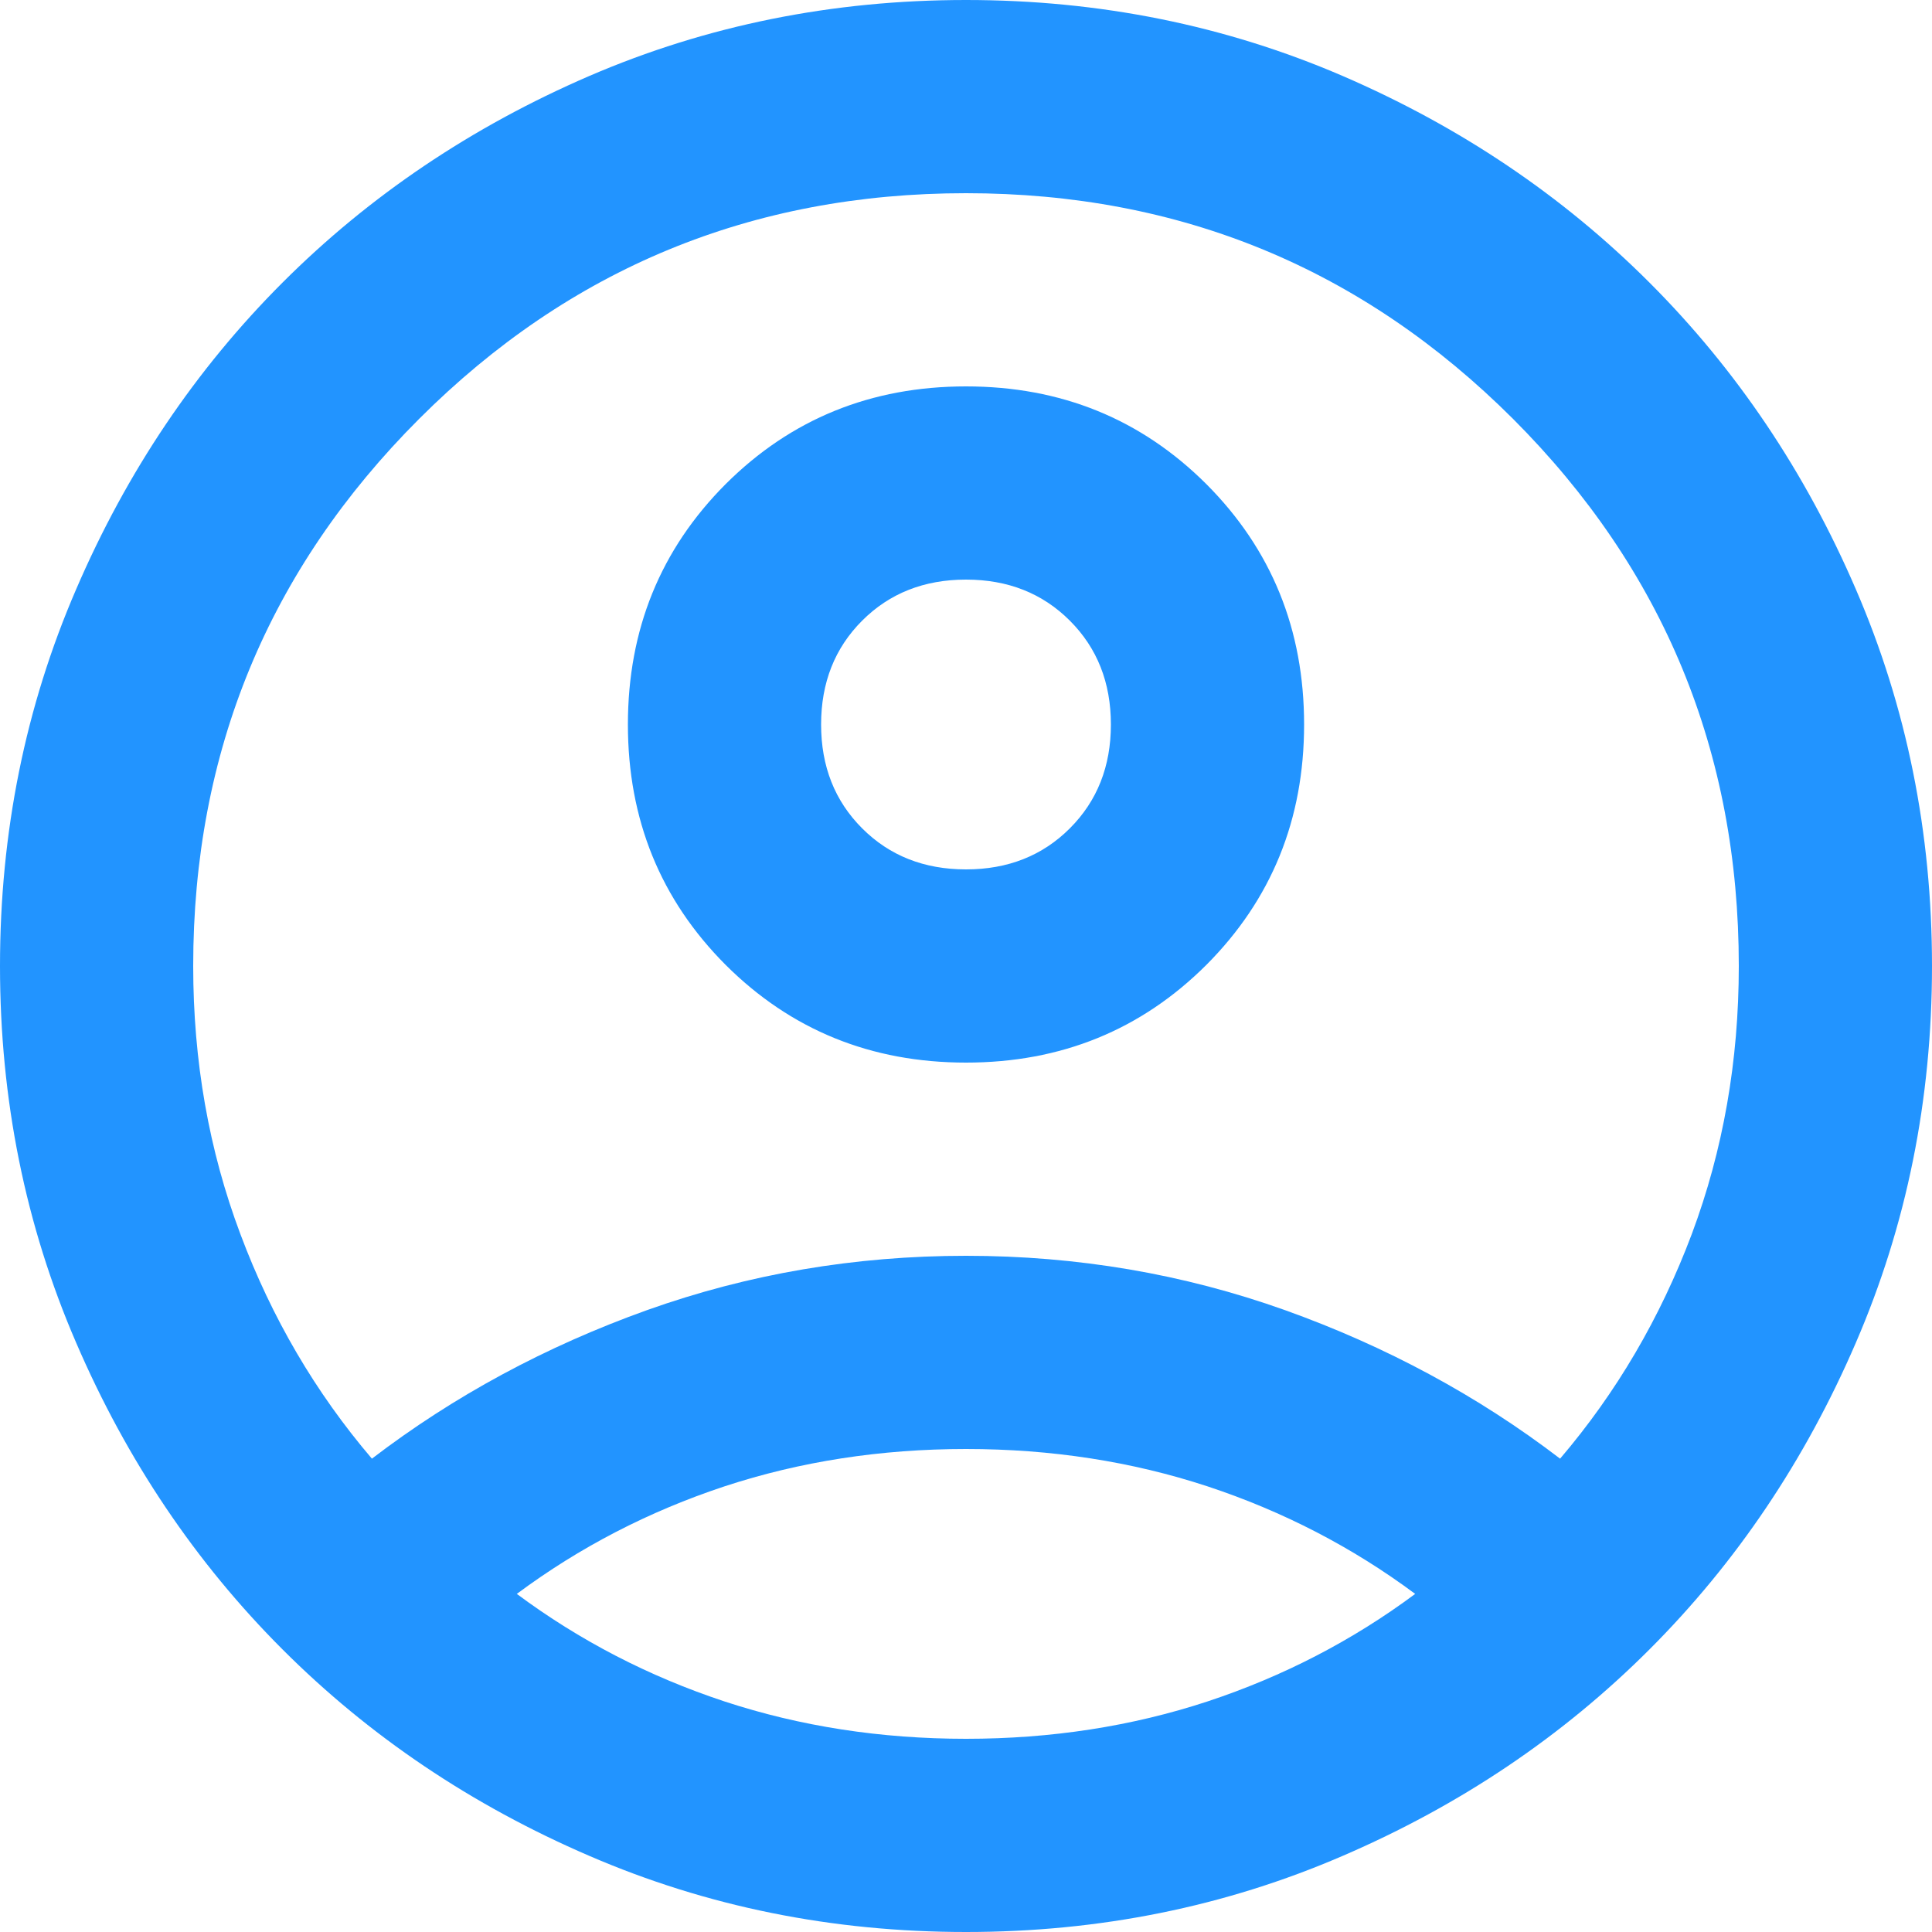
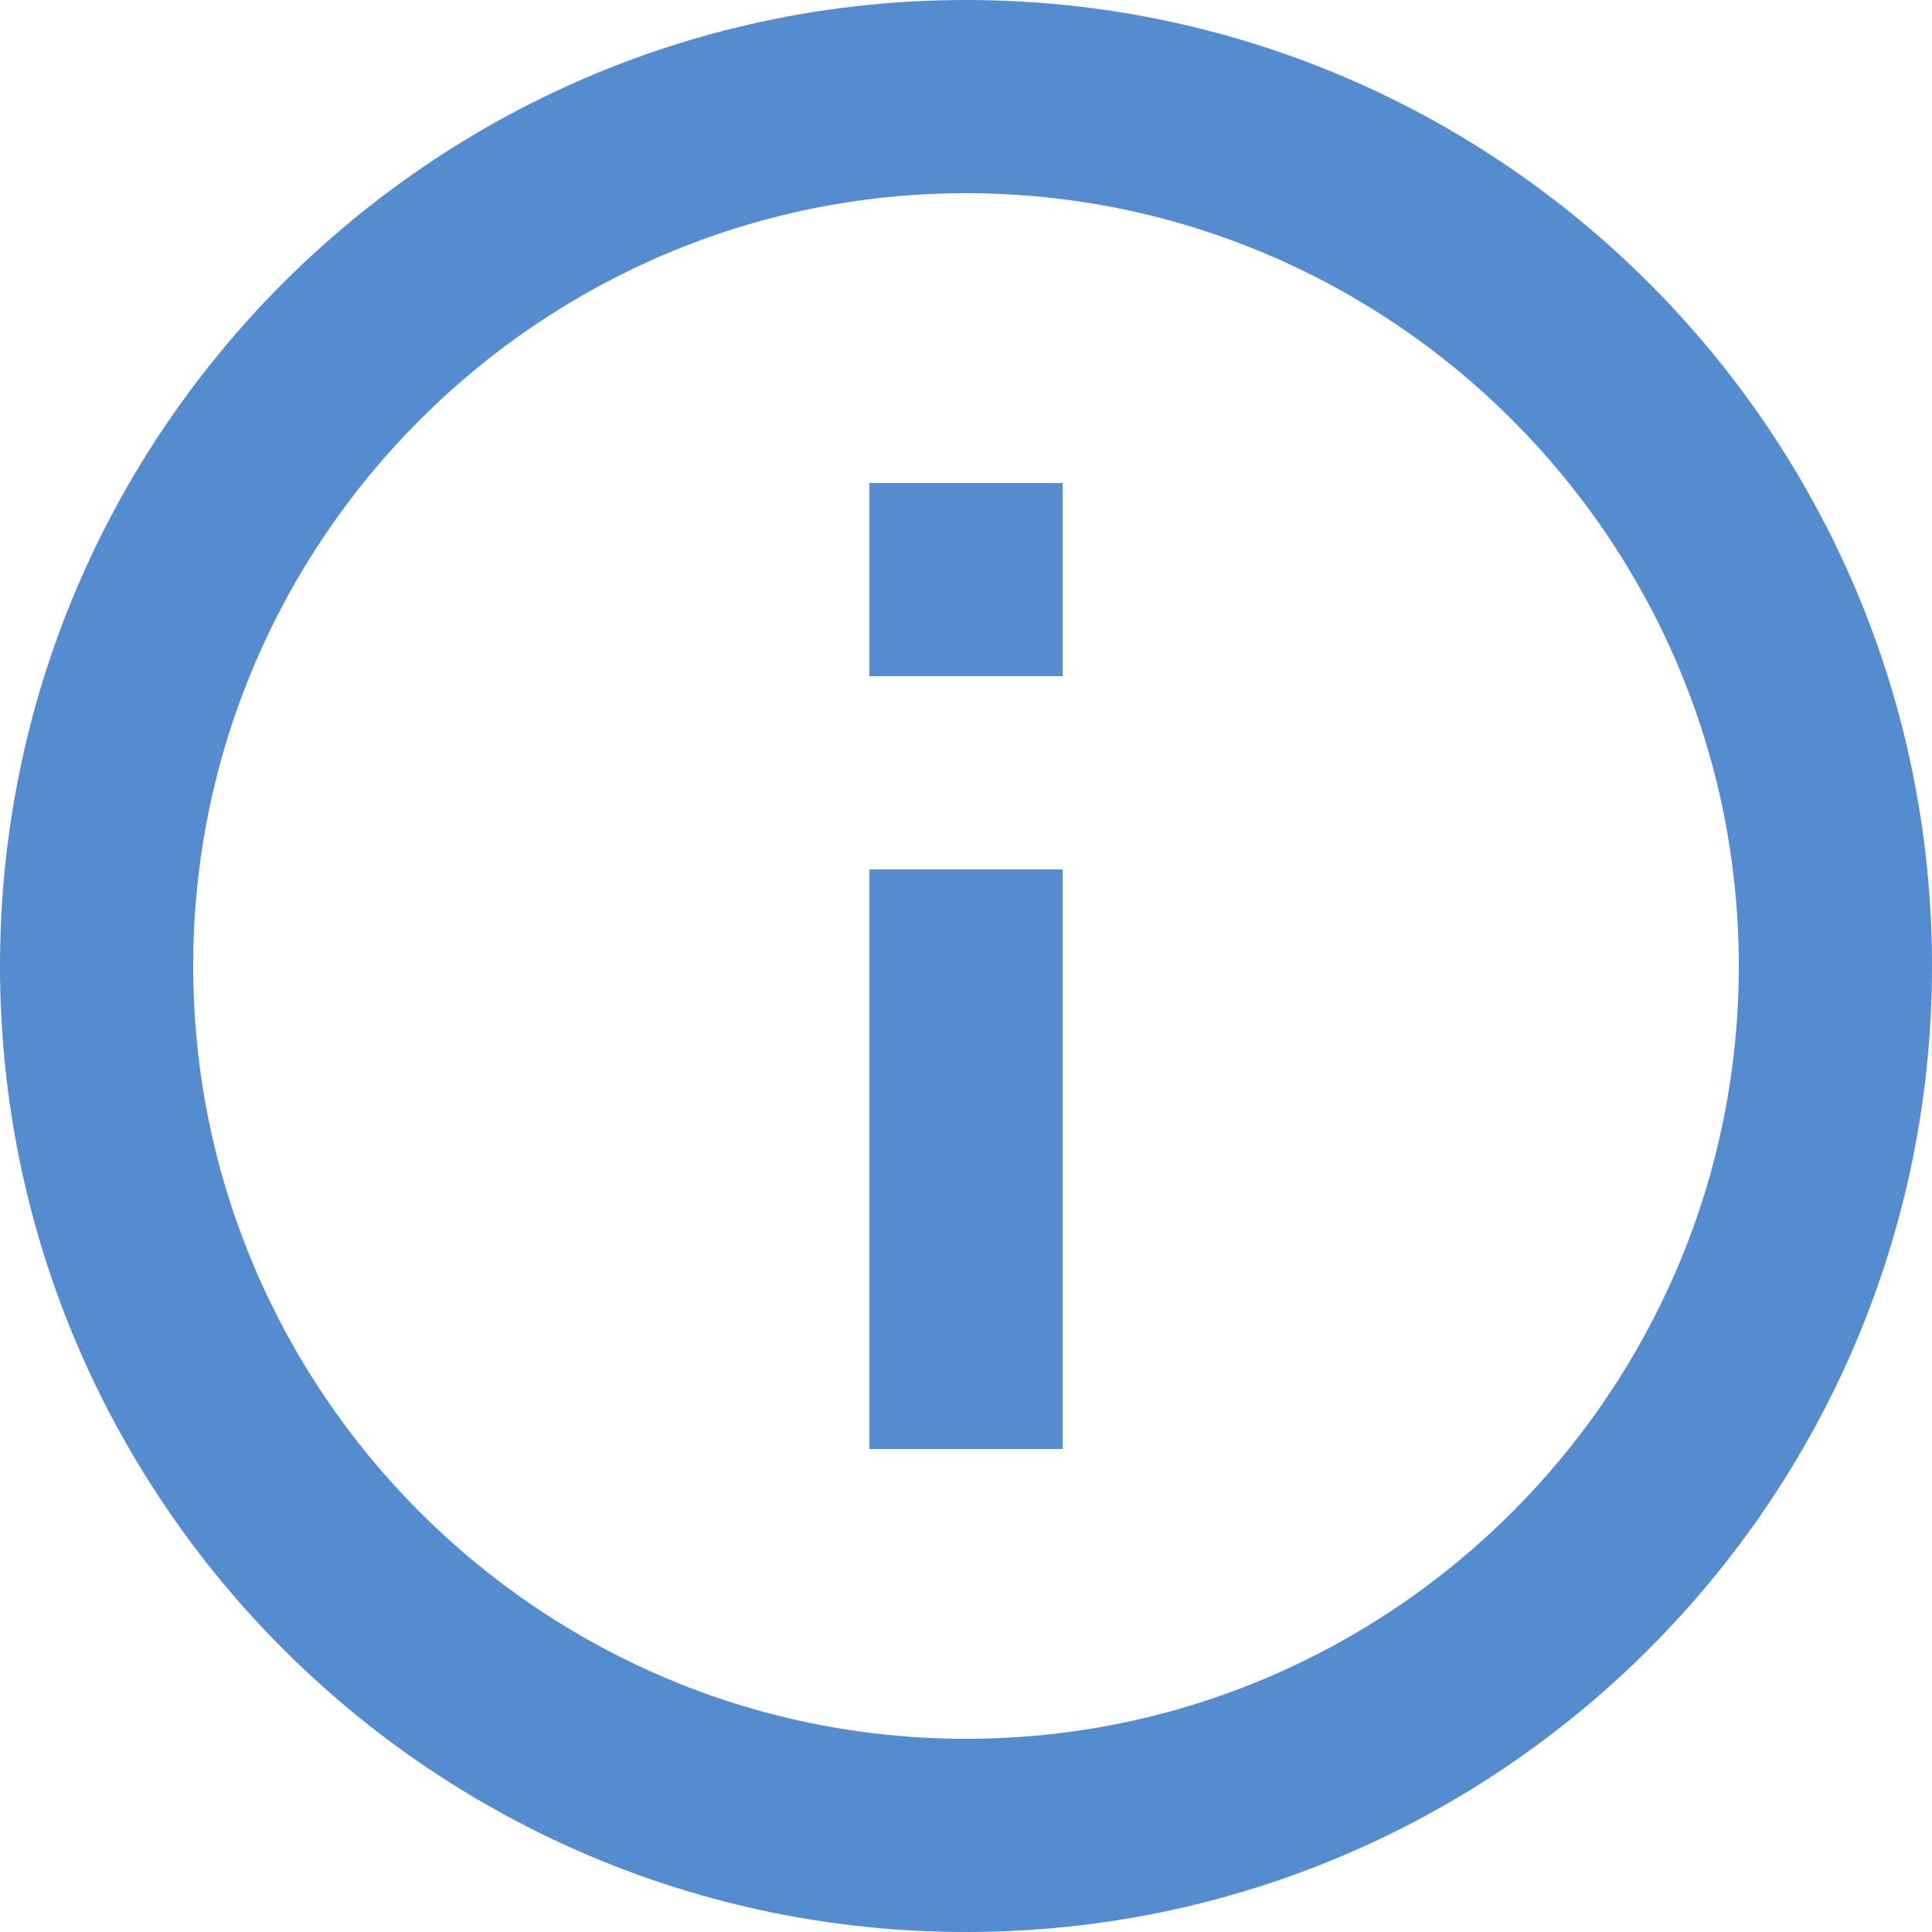
- <svg xmlns="http://www.w3.org/2000/svg" width="24" height="24" viewBox="0 0 24 24" fill="none">
-   <path d="M4.62 18.12C5.64 17.34 6.78 16.725 8.04 16.274C9.3 15.825 10.62 15.6 12 15.6C13.38 15.6 14.7 15.825 15.96 16.274C17.22 16.725 18.36 17.34 19.38 18.12C20.08 17.3 20.625 16.37 21.016 15.33C21.405 14.29 21.6 13.18 21.6 12C21.6 9.34 20.665 7.075 18.796 5.204C16.925 3.335 14.66 2.4 12 2.4C9.34 2.4 7.075 3.335 5.206 5.204C3.335 7.075 2.4 9.34 2.4 12C2.4 13.18 2.595 14.29 2.986 15.33C3.375 16.37 3.92 17.3 4.62 18.12ZM12 13.2C10.82 13.2 9.825 12.795 9.014 11.986C8.205 11.175 7.8 10.18 7.8 9C7.8 7.82 8.205 6.825 9.014 6.014C9.825 5.205 10.82 4.8 12 4.8C13.18 4.8 14.175 5.205 14.986 6.014C15.795 6.825 16.2 7.82 16.2 9C16.2 10.18 15.795 11.175 14.986 11.986C14.175 12.795 13.18 13.2 12 13.2ZM12 24C10.34 24 8.78 23.685 7.32 23.054C5.86 22.425 4.59 21.57 3.51 20.49C2.43 19.41 1.575 18.14 0.946 16.68C0.315 15.22 0 13.66 0 12C0 10.34 0.315 8.78 0.946 7.32C1.575 5.86 2.43 4.59 3.51 3.51C4.59 2.43 5.86 1.575 7.32 0.944C8.78 0.315 10.34 0 12 0C13.66 0 15.22 0.315 16.68 0.944C18.14 1.575 19.41 2.43 20.49 3.51C21.57 4.59 22.425 5.86 23.054 7.32C23.685 8.78 24 10.34 24 12C24 13.66 23.685 15.22 23.054 16.68C22.425 18.14 21.57 19.41 20.49 20.49C19.41 21.57 18.14 22.425 16.68 23.054C15.22 23.685 13.66 24 12 24ZM12 21.6C13.06 21.6 14.06 21.445 15 21.136C15.94 20.825 16.8 20.38 17.58 19.8C16.8 19.22 15.94 18.775 15 18.464C14.06 18.155 13.06 18 12 18C10.94 18 9.94 18.155 9 18.464C8.06 18.775 7.2 19.22 6.42 19.8C7.2 20.38 8.06 20.825 9 21.136C9.94 21.445 10.94 21.6 12 21.6ZM12 10.8C12.52 10.8 12.95 10.63 13.29 10.29C13.63 9.95 13.8 9.52 13.8 9C13.8 8.48 13.63 8.05 13.29 7.71C12.95 7.37 12.52 7.2 12 7.2C11.48 7.2 11.05 7.37 10.71 7.71C10.37 8.05 10.2 8.48 10.2 9C10.2 9.52 10.37 9.95 10.71 10.29C11.05 10.63 11.48 10.8 12 10.8Z" fill="#2294FF" />
+ <svg xmlns="http://www.w3.org/2000/svg" width="28" height="28" viewBox="0 0 28 28" fill="none">
+   <path d="M12.6 7H15.4V9.8H12.6V7ZM12.6 12.6H15.4V21H12.6V12.6ZM14 0C6.272 0 0 6.272 0 14C0 21.728 6.272 28 14 28C21.728 28 28 21.728 28 14C28 6.272 21.728 0 14 0ZM14 25.2C7.826 25.2 2.8 20.174 2.8 14C2.8 7.826 7.826 2.8 14 2.8C20.174 2.8 25.2 7.826 25.2 14C25.2 20.174 20.174 25.2 14 25.2Z" fill="#558BCF" />
</svg>
